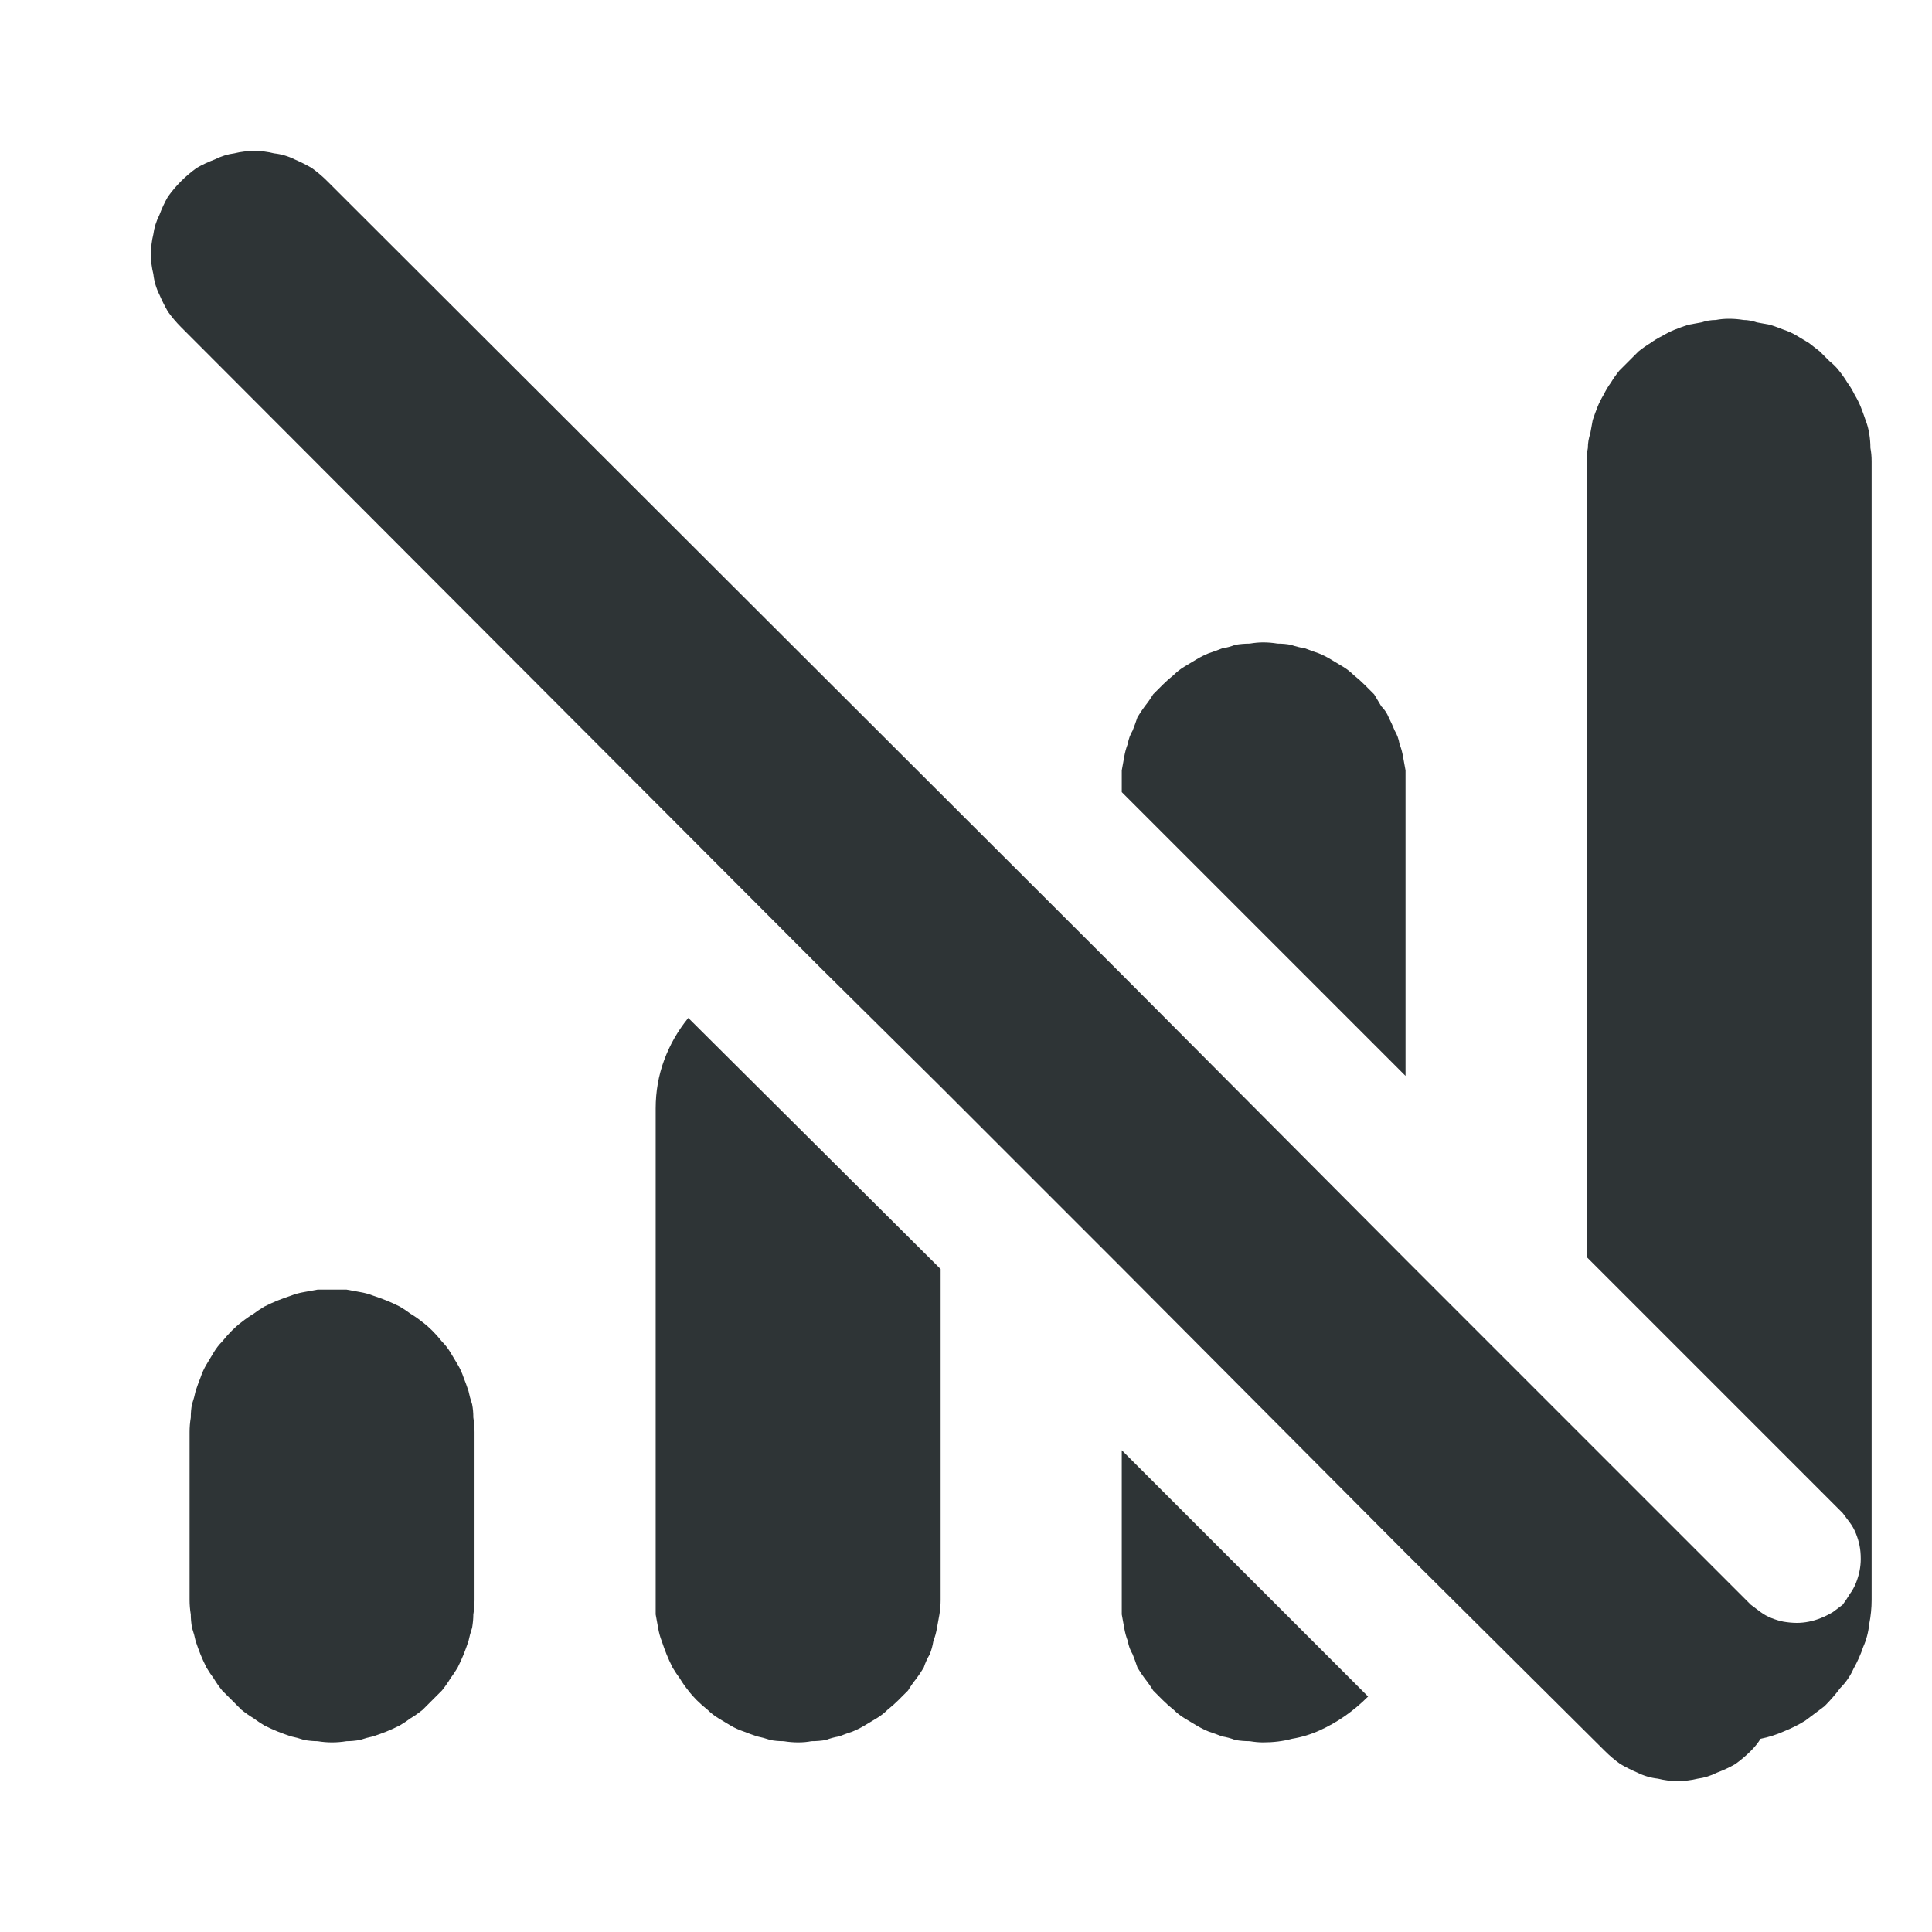
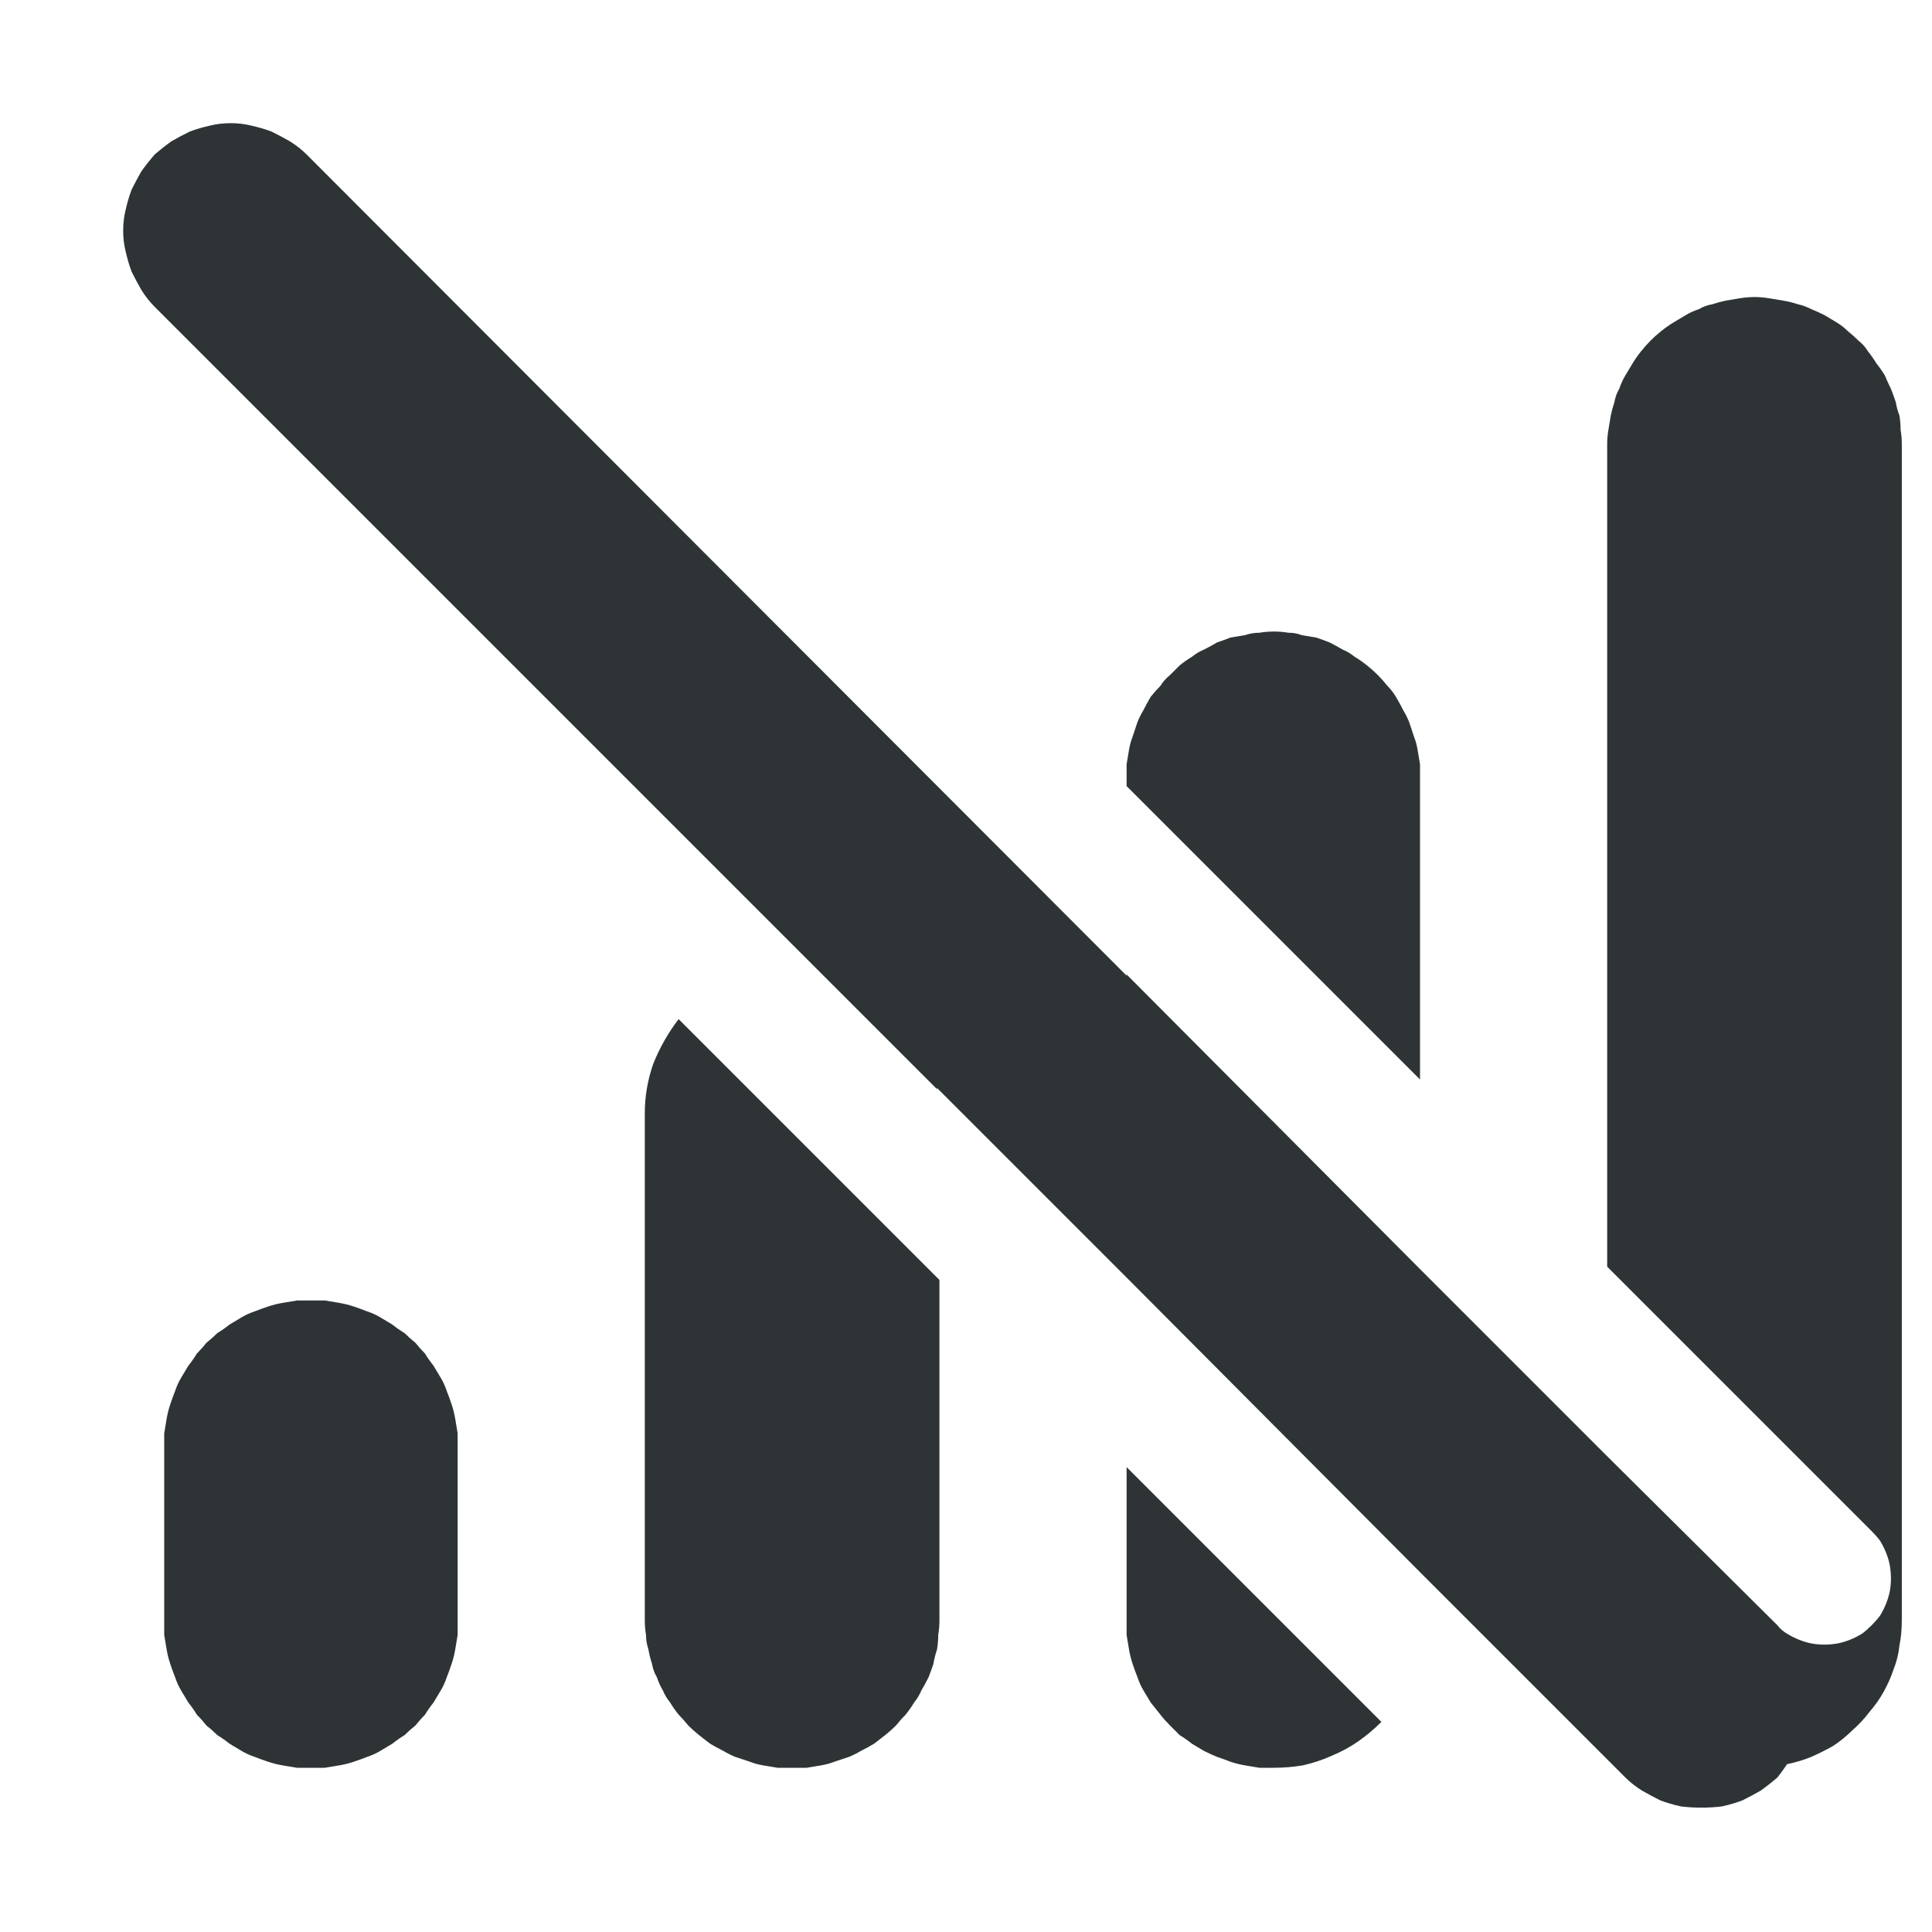
<svg xmlns="http://www.w3.org/2000/svg" width="16" height="16" viewBox="0 0 16 16" fill="#2e3436">
-   <path fill-rule="evenodd" d="M9.29 8.07L9.29 8.07L11.64 10.43L11.64 10.43L13.14 11.93L13.14 11.93L14.5 13.29Q14.54 13.32 14.58 13.35Q14.62 13.38 14.67 13.4Q14.72 13.42 14.77 13.43Q14.83 13.44 14.88 13.44Q14.93 13.44 14.98 13.43Q15.03 13.42 15.08 13.4Q15.13 13.38 15.18 13.35Q15.22 13.32 15.26 13.29Q15.29 13.25 15.32 13.2Q15.35 13.16 15.37 13.11Q15.39 13.06 15.4 13.01Q15.41 12.96 15.41 12.91Q15.41 12.85 15.4 12.8Q15.39 12.75 15.37 12.7Q15.35 12.65 15.32 12.61Q15.29 12.57 15.26 12.53L13.14 10.41L13.14 3.82Q13.14 3.76 13.15 3.71Q13.15 3.65 13.17 3.59Q13.18 3.53 13.19 3.48Q13.21 3.42 13.23 3.37Q13.25 3.32 13.28 3.27Q13.31 3.21 13.34 3.17Q13.37 3.12 13.41 3.07Q13.45 3.03 13.49 2.99Q13.53 2.95 13.57 2.91Q13.62 2.87 13.67 2.84Q13.71 2.81 13.77 2.78Q13.82 2.75 13.87 2.73Q13.92 2.71 13.98 2.69Q14.03 2.68 14.09 2.67Q14.15 2.65 14.21 2.65Q14.26 2.64 14.32 2.64Q14.38 2.64 14.44 2.65Q14.49 2.65 14.55 2.67Q14.61 2.68 14.66 2.69Q14.72 2.71 14.77 2.73Q14.83 2.75 14.88 2.78Q14.93 2.81 14.98 2.84Q15.02 2.87 15.07 2.91Q15.11 2.95 15.15 2.99Q15.2 3.03 15.23 3.07Q15.27 3.12 15.3 3.17Q15.33 3.21 15.36 3.27Q15.39 3.32 15.41 3.37Q15.43 3.42 15.45 3.48Q15.47 3.53 15.48 3.59Q15.49 3.65 15.49 3.71Q15.5 3.76 15.5 3.82L15.5 13.25Q15.5 13.35 15.48 13.45Q15.47 13.55 15.43 13.64Q15.4 13.73 15.35 13.82Q15.31 13.91 15.24 13.98Q15.18 14.06 15.11 14.13Q15.03 14.19 14.95 14.25Q14.87 14.3 14.77 14.34Q14.68 14.38 14.58 14.4Q14.55 14.45 14.5 14.5Q14.44 14.56 14.37 14.61Q14.3 14.65 14.22 14.68Q14.14 14.72 14.06 14.73Q13.98 14.75 13.89 14.75Q13.81 14.75 13.73 14.73Q13.64 14.72 13.56 14.68Q13.49 14.65 13.42 14.61Q13.35 14.56 13.29 14.5L11.64 12.86L11.64 12.86L9.29 10.5L9.29 10.5L7.77 8.98L7.77 8.98L6.8 8.02L6.8 8.02L1.5 2.71Q1.44 2.65 1.39 2.58Q1.35 2.51 1.32 2.44Q1.28 2.36 1.27 2.27Q1.25 2.19 1.25 2.11Q1.25 2.02 1.27 1.94Q1.28 1.86 1.32 1.78Q1.35 1.7 1.39 1.63Q1.44 1.56 1.5 1.5Q1.56 1.44 1.63 1.39Q1.7 1.35 1.78 1.32Q1.86 1.28 1.94 1.27Q2.02 1.25 2.11 1.25Q2.19 1.25 2.27 1.27Q2.36 1.28 2.44 1.32Q2.51 1.35 2.58 1.39Q2.65 1.44 2.71 1.5L9.29 8.07ZM7.79 10.51L5.7 8.43Q5.57 8.59 5.5 8.78Q5.43 8.97 5.43 9.18L5.43 13.25Q5.43 13.31 5.43 13.37Q5.44 13.42 5.45 13.48Q5.46 13.54 5.48 13.59Q5.5 13.65 5.52 13.7Q5.54 13.75 5.57 13.81Q5.6 13.86 5.63 13.9Q5.66 13.95 5.7 14Q5.73 14.04 5.77 14.08Q5.81 14.12 5.86 14.16Q5.9 14.2 5.95 14.23Q6 14.26 6.05 14.29Q6.1 14.32 6.16 14.34Q6.21 14.36 6.27 14.38Q6.32 14.39 6.38 14.41Q6.43 14.42 6.49 14.42Q6.55 14.43 6.61 14.43Q6.67 14.43 6.72 14.42Q6.78 14.42 6.84 14.41Q6.89 14.39 6.95 14.38Q7 14.36 7.06 14.34Q7.11 14.32 7.16 14.29Q7.21 14.26 7.26 14.23Q7.31 14.2 7.35 14.16Q7.4 14.12 7.44 14.08Q7.48 14.04 7.52 14Q7.55 13.95 7.59 13.9Q7.62 13.86 7.65 13.81Q7.67 13.75 7.7 13.7Q7.72 13.65 7.73 13.59Q7.75 13.54 7.76 13.48Q7.77 13.42 7.78 13.37Q7.79 13.31 7.79 13.25L7.79 10.51ZM9.29 12.01L9.29 13.25Q9.29 13.31 9.29 13.37Q9.3 13.42 9.31 13.48Q9.32 13.54 9.34 13.59Q9.35 13.65 9.38 13.7Q9.4 13.75 9.42 13.81Q9.45 13.86 9.48 13.9Q9.52 13.95 9.55 14Q9.59 14.04 9.63 14.08Q9.67 14.12 9.72 14.16Q9.76 14.2 9.81 14.23Q9.86 14.26 9.91 14.29Q9.96 14.32 10.01 14.34Q10.07 14.36 10.12 14.38Q10.18 14.39 10.23 14.41Q10.29 14.42 10.35 14.42Q10.41 14.43 10.46 14.43Q10.59 14.43 10.7 14.4Q10.82 14.38 10.93 14.33Q11.04 14.28 11.14 14.21Q11.24 14.14 11.33 14.05L9.29 12.01ZM11.64 6.5L11.64 8.91L9.29 6.56L9.29 6.5Q9.29 6.44 9.29 6.38Q9.3 6.33 9.31 6.27Q9.32 6.21 9.34 6.16Q9.35 6.1 9.38 6.05Q9.4 6 9.42 5.94Q9.45 5.89 9.48 5.85Q9.52 5.8 9.55 5.75Q9.59 5.71 9.63 5.67Q9.67 5.63 9.72 5.59Q9.76 5.55 9.81 5.52Q9.86 5.49 9.91 5.46Q9.96 5.43 10.01 5.41Q10.07 5.39 10.12 5.37Q10.18 5.36 10.23 5.34Q10.29 5.33 10.35 5.33Q10.41 5.32 10.46 5.32Q10.52 5.32 10.58 5.33Q10.64 5.33 10.69 5.34Q10.75 5.36 10.81 5.37Q10.86 5.39 10.92 5.41Q10.97 5.43 11.02 5.46Q11.07 5.49 11.12 5.52Q11.17 5.55 11.21 5.59Q11.26 5.63 11.3 5.67Q11.34 5.71 11.38 5.75Q11.41 5.8 11.44 5.85Q11.48 5.89 11.5 5.94Q11.53 6 11.55 6.05Q11.58 6.1 11.59 6.16Q11.61 6.21 11.62 6.27Q11.63 6.33 11.64 6.38Q11.64 6.44 11.64 6.5ZM1.57 13.25L1.57 11.86Q1.57 11.8 1.58 11.74Q1.58 11.68 1.59 11.63Q1.61 11.57 1.62 11.52Q1.64 11.46 1.66 11.41Q1.68 11.35 1.71 11.3Q1.74 11.25 1.77 11.2Q1.8 11.15 1.84 11.11Q1.88 11.06 1.92 11.02Q1.96 10.98 2 10.95Q2.05 10.91 2.1 10.88Q2.14 10.85 2.19 10.82Q2.25 10.79 2.3 10.77Q2.35 10.75 2.41 10.73Q2.46 10.71 2.52 10.7Q2.58 10.69 2.63 10.68Q2.69 10.68 2.75 10.68Q2.81 10.68 2.87 10.68Q2.92 10.69 2.98 10.7Q3.04 10.71 3.09 10.73Q3.15 10.75 3.2 10.77Q3.25 10.79 3.31 10.82Q3.36 10.85 3.4 10.88Q3.45 10.91 3.5 10.95Q3.54 10.98 3.58 11.02Q3.62 11.06 3.66 11.11Q3.7 11.15 3.73 11.2Q3.76 11.25 3.79 11.3Q3.82 11.35 3.84 11.41Q3.86 11.46 3.88 11.52Q3.89 11.57 3.91 11.63Q3.92 11.68 3.92 11.74Q3.93 11.8 3.93 11.86L3.93 13.25Q3.93 13.31 3.92 13.37Q3.92 13.42 3.91 13.48Q3.89 13.54 3.88 13.59Q3.86 13.65 3.84 13.7Q3.82 13.75 3.79 13.81Q3.76 13.86 3.73 13.9Q3.7 13.95 3.66 14Q3.62 14.04 3.58 14.08Q3.54 14.12 3.5 14.16Q3.45 14.2 3.4 14.23Q3.36 14.26 3.31 14.29Q3.25 14.32 3.2 14.34Q3.15 14.36 3.09 14.38Q3.04 14.39 2.98 14.41Q2.92 14.42 2.87 14.42Q2.81 14.43 2.75 14.43Q2.69 14.43 2.63 14.42Q2.58 14.42 2.52 14.41Q2.46 14.39 2.41 14.38Q2.35 14.36 2.3 14.34Q2.25 14.32 2.19 14.29Q2.14 14.26 2.1 14.23Q2.05 14.2 2 14.16Q1.96 14.12 1.92 14.08Q1.88 14.04 1.84 14Q1.8 13.95 1.77 13.9Q1.74 13.86 1.71 13.81Q1.68 13.75 1.66 13.7Q1.64 13.65 1.62 13.59Q1.61 13.54 1.59 13.48Q1.58 13.42 1.58 13.37Q1.57 13.31 1.57 13.25Z" />
+   <path fill-rule="evenodd" d="M9.33 8.08L9.33 8.07L11.76 10.51L11.76 10.51L13.31 12.06L13.31 12.06L14.72 13.46Q14.75 13.5 14.8 13.53Q14.85 13.56 14.9 13.58Q14.95 13.6 15 13.61Q15.05 13.62 15.11 13.62Q15.16 13.62 15.22 13.61Q15.27 13.6 15.32 13.58Q15.37 13.56 15.42 13.53Q15.46 13.5 15.5 13.46Q15.54 13.42 15.57 13.38Q15.6 13.33 15.62 13.28Q15.64 13.23 15.65 13.18Q15.66 13.13 15.66 13.07Q15.66 13.02 15.65 12.96Q15.64 12.91 15.62 12.86Q15.6 12.81 15.57 12.76Q15.54 12.72 15.5 12.68L13.31 10.49L13.31 3.68Q13.31 3.62 13.32 3.56Q13.33 3.5 13.34 3.44Q13.35 3.39 13.37 3.33Q13.38 3.27 13.41 3.22Q13.43 3.16 13.46 3.11Q13.49 3.06 13.52 3.01Q13.55 2.96 13.59 2.91Q13.63 2.86 13.67 2.82Q13.71 2.78 13.76 2.74Q13.81 2.7 13.86 2.67Q13.91 2.64 13.96 2.61Q14.01 2.58 14.07 2.56Q14.12 2.53 14.18 2.52Q14.24 2.5 14.29 2.49Q14.35 2.48 14.41 2.47Q14.47 2.46 14.53 2.46Q14.59 2.46 14.65 2.47Q14.71 2.48 14.77 2.49Q14.83 2.5 14.89 2.52Q14.94 2.53 15 2.56Q15.05 2.58 15.11 2.61Q15.16 2.64 15.21 2.67Q15.26 2.7 15.3 2.74Q15.35 2.78 15.39 2.82Q15.44 2.86 15.47 2.91Q15.51 2.96 15.54 3.01Q15.58 3.06 15.61 3.11Q15.63 3.16 15.66 3.22Q15.68 3.27 15.7 3.33Q15.71 3.39 15.73 3.44Q15.74 3.5 15.74 3.56Q15.75 3.62 15.75 3.68L15.75 13.42Q15.75 13.53 15.73 13.63Q15.72 13.73 15.68 13.83Q15.65 13.92 15.6 14.01Q15.55 14.1 15.48 14.18Q15.42 14.26 15.34 14.33Q15.27 14.4 15.18 14.46Q15.09 14.51 15 14.55Q14.9 14.59 14.8 14.61Q14.76 14.67 14.72 14.72Q14.65 14.78 14.58 14.83Q14.51 14.87 14.43 14.91Q14.35 14.94 14.26 14.96Q14.18 14.97 14.09 14.97Q14 14.97 13.92 14.96Q13.83 14.94 13.75 14.91Q13.67 14.87 13.6 14.83Q13.52 14.78 13.46 14.72L11.76 13.02L11.76 13.02L9.33 10.58L9.33 10.58L7.76 9.01L7.76 9.02L6.76 8.02L6.76 8.02L1.28 2.54Q1.22 2.48 1.17 2.4Q1.13 2.33 1.09 2.25Q1.06 2.17 1.04 2.08Q1.02 2 1.02 1.91Q1.02 1.82 1.04 1.74Q1.06 1.65 1.09 1.57Q1.13 1.49 1.17 1.42Q1.22 1.35 1.28 1.28Q1.35 1.22 1.42 1.17Q1.49 1.13 1.57 1.09Q1.65 1.06 1.74 1.04Q1.82 1.02 1.91 1.02Q2 1.02 2.08 1.04Q2.17 1.06 2.25 1.09Q2.33 1.13 2.4 1.17Q2.48 1.22 2.54 1.28L9.33 8.08ZM7.78 10.6L5.62 8.44Q5.49 8.61 5.41 8.81Q5.34 9.01 5.34 9.22L5.34 13.42Q5.34 13.48 5.35 13.54Q5.35 13.6 5.37 13.66Q5.38 13.72 5.4 13.78Q5.41 13.84 5.44 13.89Q5.46 13.95 5.49 14Q5.51 14.05 5.55 14.1Q5.58 14.15 5.62 14.2Q5.66 14.24 5.7 14.29Q5.74 14.33 5.79 14.37Q5.83 14.4 5.88 14.44Q5.93 14.47 5.99 14.5Q6.04 14.53 6.09 14.55Q6.15 14.57 6.21 14.59Q6.26 14.61 6.32 14.62Q6.38 14.63 6.44 14.64Q6.5 14.64 6.56 14.64Q6.62 14.64 6.68 14.64Q6.74 14.63 6.8 14.62Q6.86 14.61 6.91 14.59Q6.97 14.57 7.03 14.55Q7.08 14.53 7.13 14.5Q7.19 14.47 7.24 14.44Q7.29 14.4 7.33 14.37Q7.38 14.33 7.42 14.29Q7.46 14.24 7.5 14.2Q7.54 14.15 7.57 14.1Q7.61 14.05 7.63 14Q7.66 13.95 7.69 13.89Q7.71 13.84 7.73 13.78Q7.74 13.72 7.76 13.66Q7.77 13.6 7.77 13.54Q7.78 13.48 7.78 13.42L7.78 10.6ZM9.33 12.15L9.33 13.42Q9.33 13.48 9.33 13.54Q9.34 13.6 9.35 13.66Q9.36 13.72 9.38 13.78Q9.4 13.84 9.42 13.89Q9.44 13.95 9.47 14Q9.5 14.05 9.53 14.1Q9.57 14.15 9.61 14.2Q9.64 14.24 9.69 14.29Q9.73 14.33 9.77 14.37Q9.82 14.4 9.87 14.44Q9.92 14.47 9.97 14.5Q10.03 14.53 10.08 14.55Q10.14 14.57 10.19 14.59Q10.25 14.61 10.31 14.62Q10.37 14.63 10.43 14.64Q10.49 14.64 10.55 14.64Q10.67 14.64 10.79 14.62Q10.92 14.59 11.03 14.54Q11.15 14.49 11.25 14.42Q11.35 14.35 11.44 14.26L9.33 12.15ZM11.76 6.45L11.76 8.94L9.33 6.51L9.33 6.45Q9.33 6.39 9.33 6.33Q9.34 6.27 9.35 6.21Q9.36 6.15 9.38 6.1Q9.4 6.04 9.42 5.98Q9.44 5.93 9.47 5.88Q9.5 5.82 9.53 5.77Q9.57 5.72 9.61 5.68Q9.64 5.63 9.69 5.59Q9.73 5.55 9.77 5.51Q9.82 5.47 9.87 5.44Q9.92 5.4 9.97 5.38Q10.03 5.35 10.08 5.32Q10.14 5.3 10.19 5.28Q10.25 5.27 10.31 5.26Q10.37 5.24 10.43 5.24Q10.49 5.23 10.55 5.23Q10.61 5.23 10.67 5.24Q10.73 5.24 10.78 5.26Q10.84 5.27 10.9 5.28Q10.96 5.3 11.01 5.32Q11.07 5.35 11.12 5.38Q11.17 5.4 11.22 5.44Q11.27 5.47 11.32 5.51Q11.37 5.55 11.41 5.59Q11.45 5.63 11.49 5.68Q11.53 5.72 11.56 5.77Q11.59 5.82 11.62 5.88Q11.65 5.93 11.67 5.98Q11.69 6.04 11.71 6.1Q11.73 6.15 11.74 6.21Q11.75 6.27 11.76 6.33Q11.76 6.39 11.76 6.45ZM1.36 13.42L1.36 11.99Q1.36 11.93 1.36 11.87Q1.37 11.81 1.38 11.75Q1.39 11.69 1.41 11.63Q1.43 11.57 1.45 11.52Q1.47 11.46 1.5 11.41Q1.53 11.36 1.56 11.31Q1.6 11.26 1.63 11.21Q1.67 11.17 1.71 11.12Q1.76 11.08 1.8 11.04Q1.85 11.01 1.9 10.97Q1.95 10.94 2 10.91Q2.05 10.88 2.11 10.86Q2.16 10.84 2.22 10.82Q2.28 10.8 2.34 10.79Q2.4 10.78 2.46 10.77Q2.52 10.77 2.57 10.77Q2.63 10.77 2.69 10.77Q2.75 10.78 2.81 10.79Q2.87 10.8 2.93 10.82Q2.99 10.84 3.04 10.86Q3.1 10.88 3.15 10.91Q3.2 10.94 3.25 10.97Q3.3 11.01 3.35 11.04Q3.39 11.08 3.44 11.12Q3.48 11.17 3.52 11.21Q3.55 11.26 3.59 11.31Q3.62 11.36 3.65 11.41Q3.68 11.46 3.7 11.52Q3.72 11.57 3.74 11.63Q3.76 11.69 3.77 11.75Q3.78 11.81 3.79 11.87Q3.79 11.93 3.79 11.99L3.79 13.42Q3.79 13.48 3.79 13.54Q3.78 13.6 3.77 13.66Q3.76 13.72 3.74 13.78Q3.72 13.84 3.7 13.89Q3.68 13.95 3.65 14Q3.62 14.05 3.59 14.1Q3.55 14.15 3.52 14.2Q3.48 14.24 3.44 14.29Q3.39 14.33 3.35 14.37Q3.3 14.4 3.25 14.44Q3.2 14.47 3.15 14.5Q3.1 14.53 3.04 14.55Q2.99 14.57 2.93 14.59Q2.87 14.61 2.81 14.62Q2.75 14.63 2.69 14.64Q2.63 14.64 2.57 14.64Q2.52 14.64 2.46 14.64Q2.4 14.63 2.34 14.62Q2.28 14.61 2.22 14.59Q2.16 14.57 2.11 14.55Q2.05 14.53 2 14.5Q1.95 14.47 1.9 14.44Q1.85 14.4 1.8 14.37Q1.76 14.33 1.71 14.29Q1.67 14.24 1.63 14.2Q1.6 14.15 1.56 14.1Q1.53 14.05 1.5 14Q1.47 13.95 1.45 13.89Q1.43 13.84 1.41 13.78Q1.39 13.72 1.38 13.66Q1.37 13.6 1.36 13.54Q1.36 13.48 1.36 13.42Z" />
</svg>
